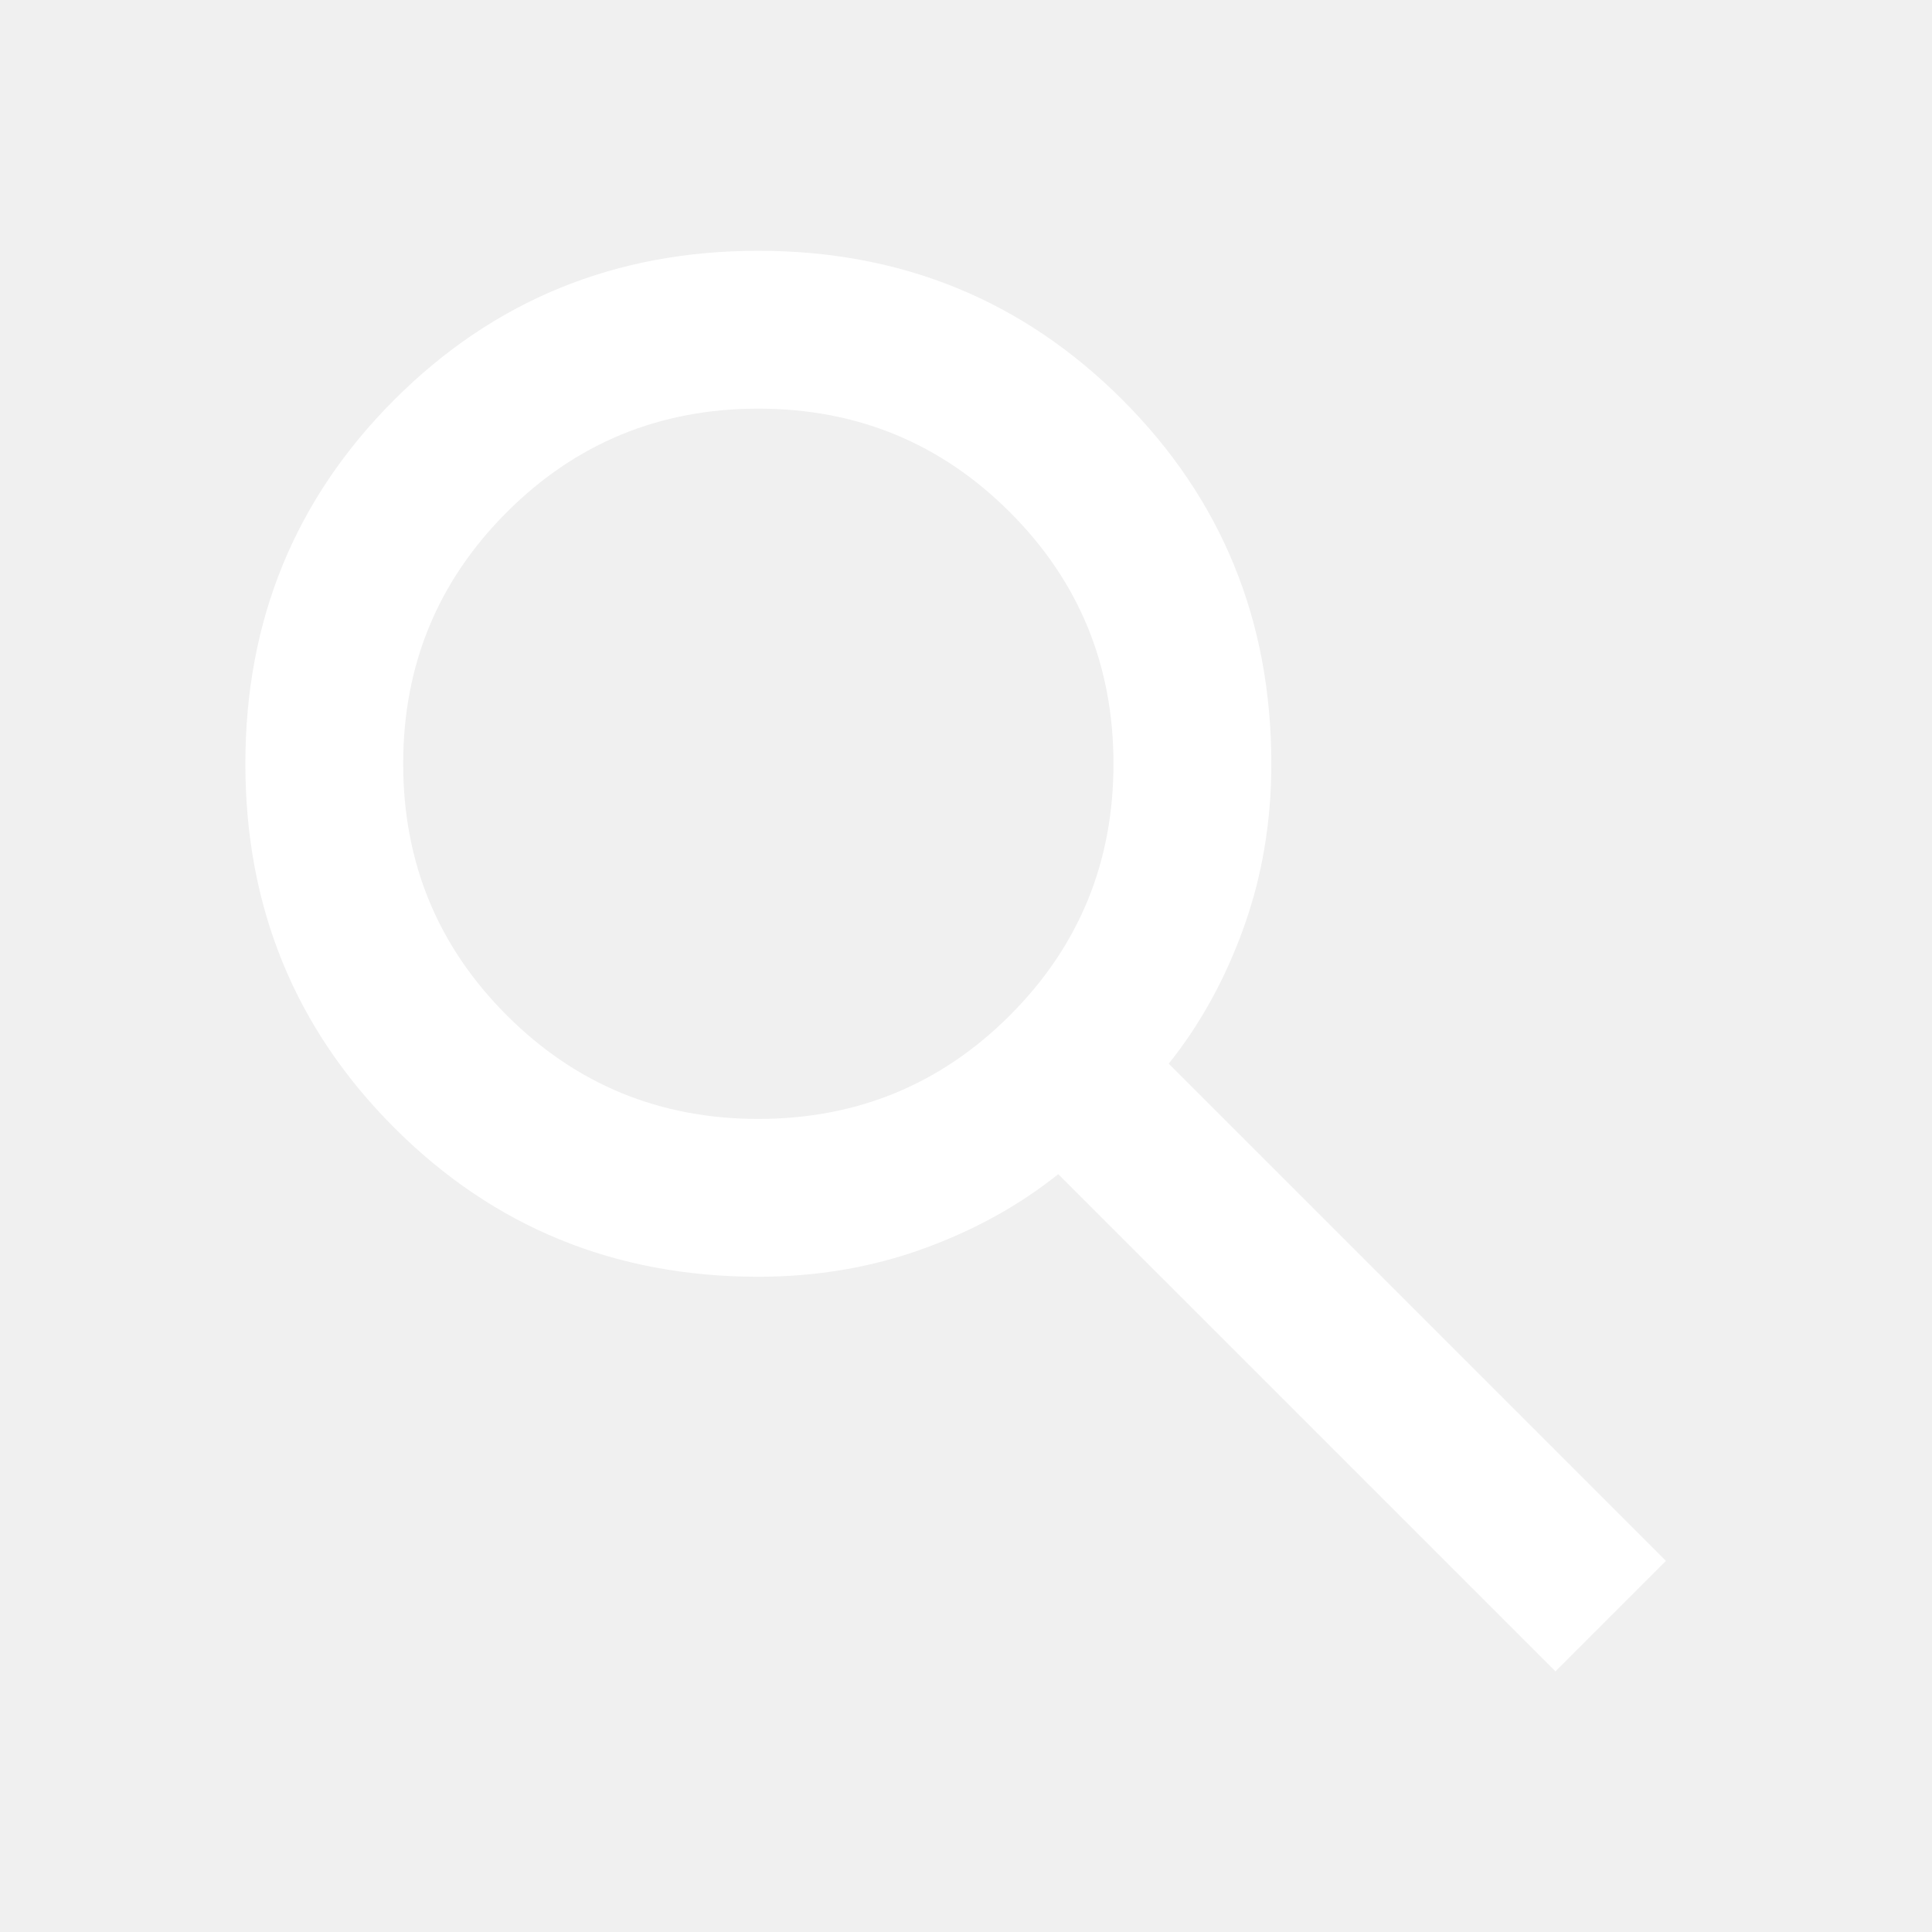
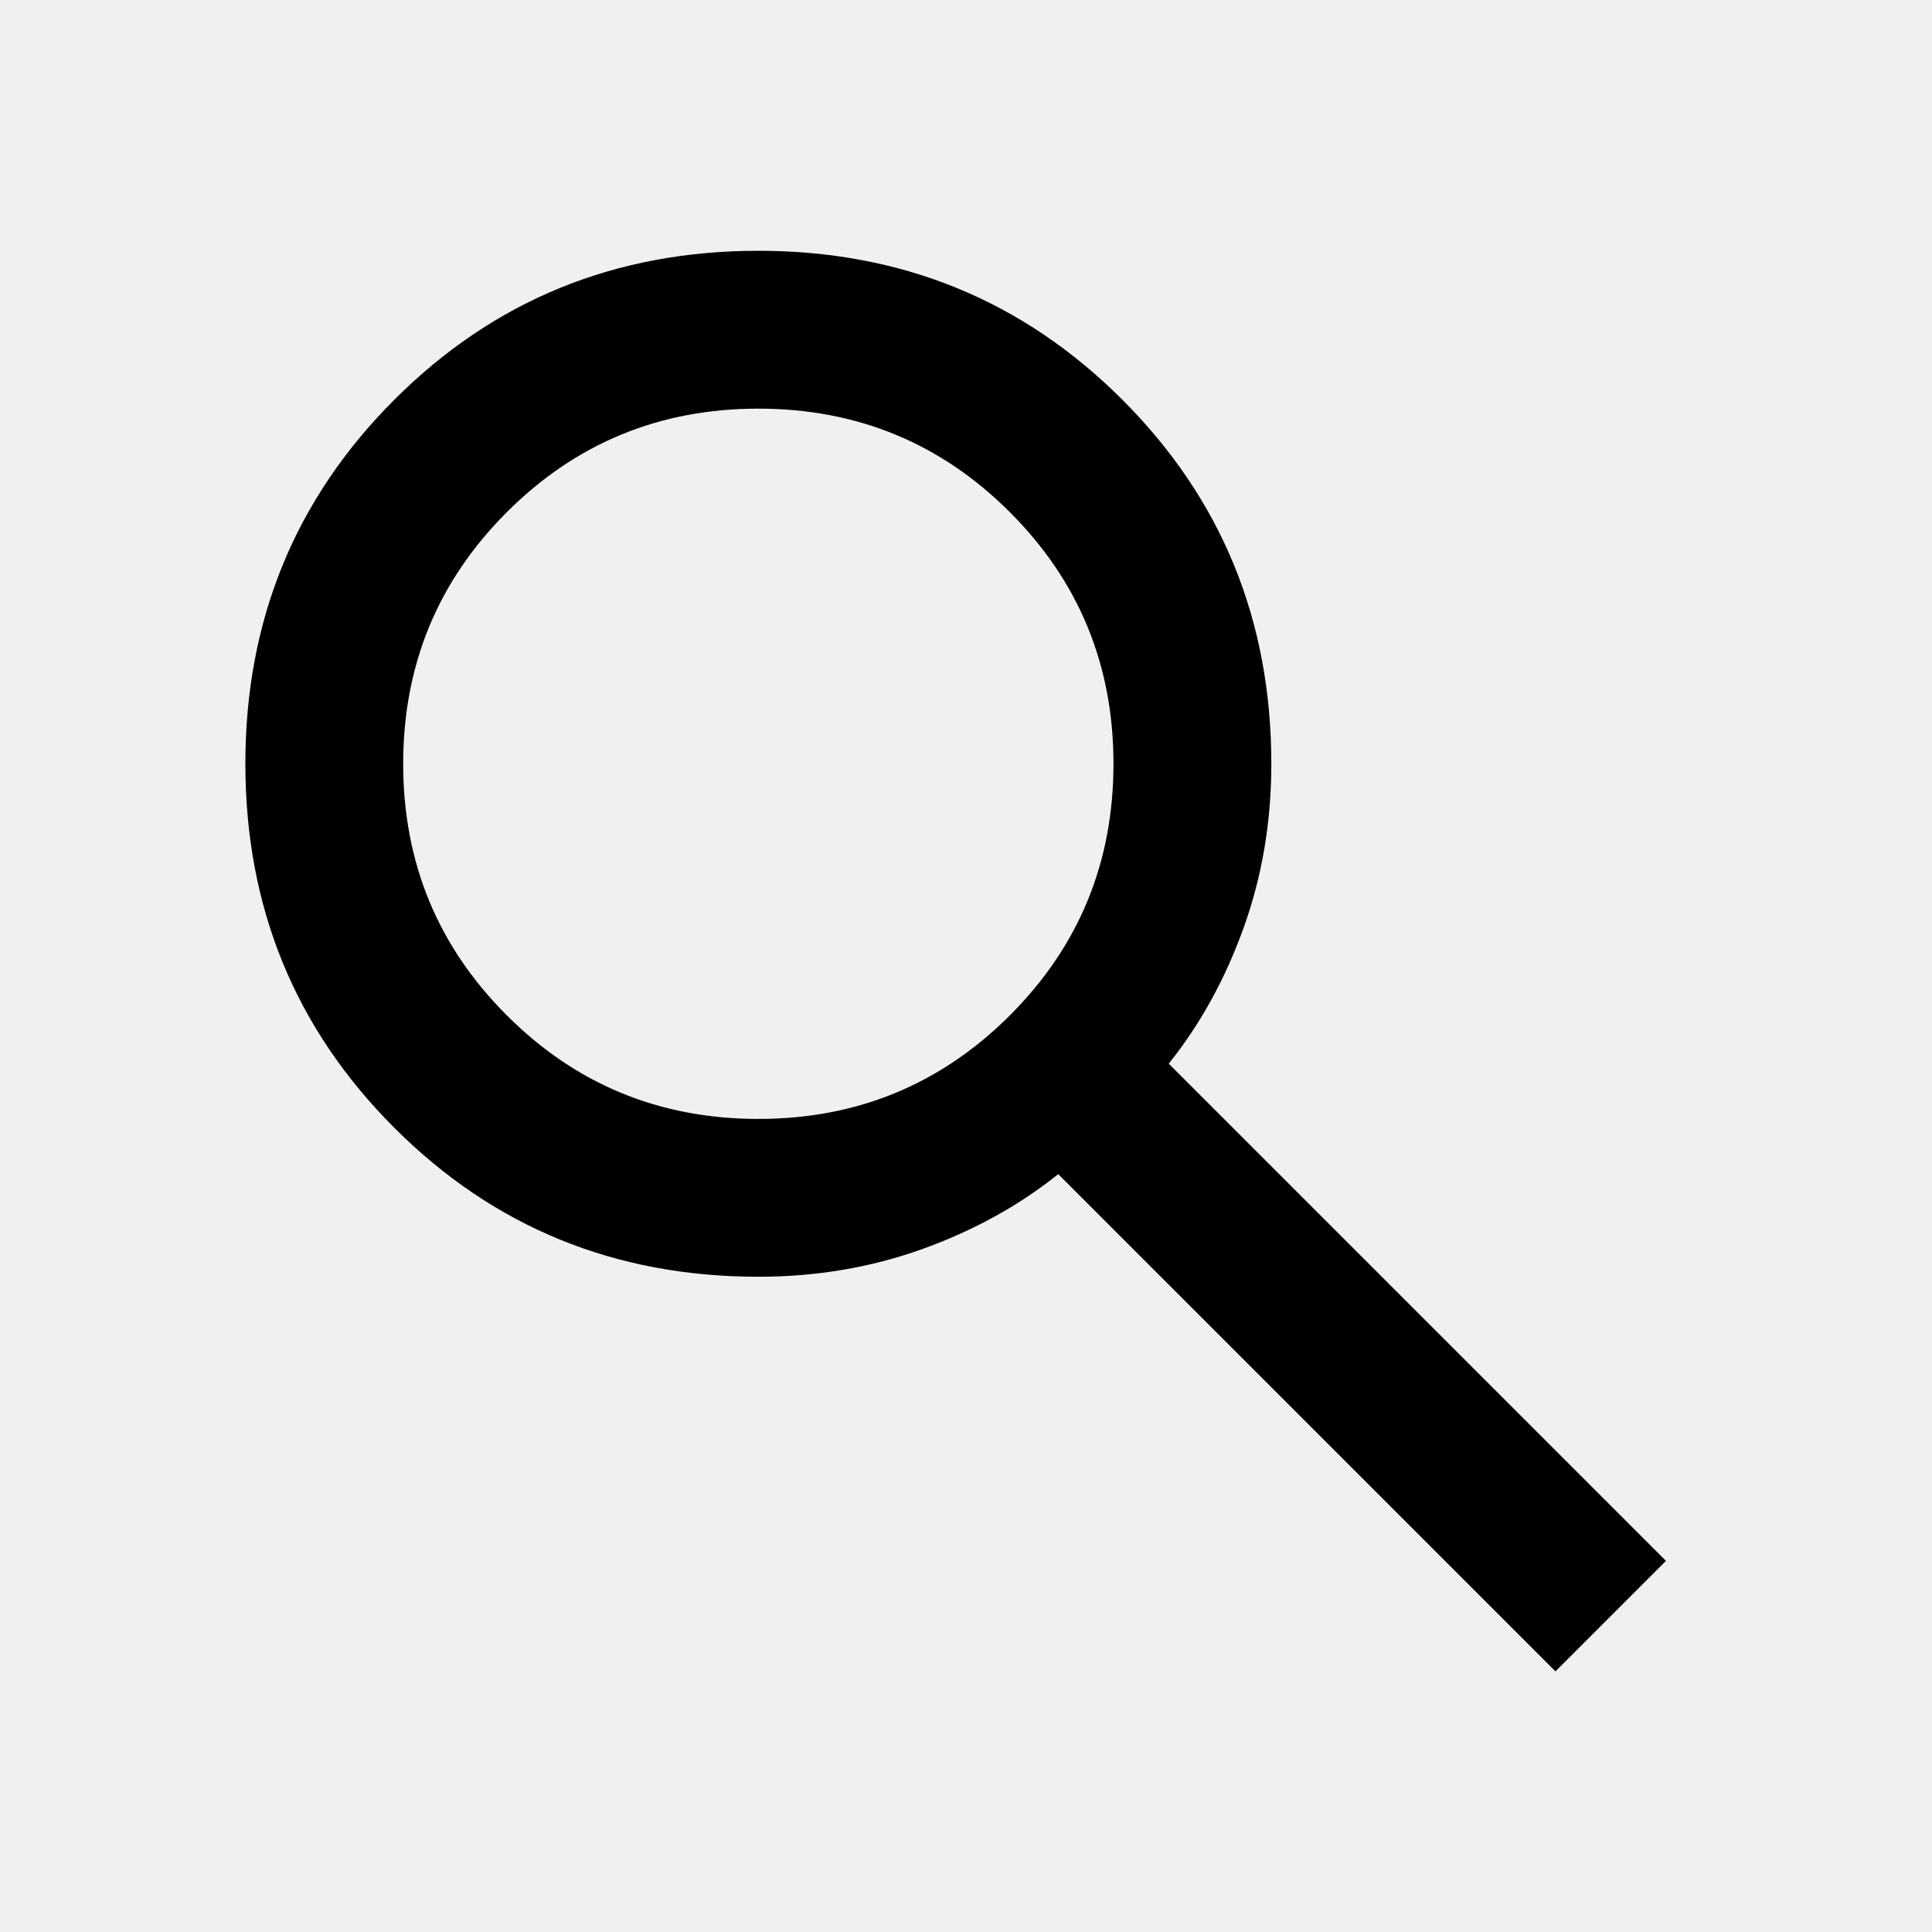
<svg xmlns="http://www.w3.org/2000/svg" width="51" height="51" viewBox="0 0 51 51" fill="none">
  <mask id="mask0_3344_7" style="mask-type:alpha" maskUnits="userSpaceOnUse" x="0" y="0" width="51" height="51">
    <rect x="0.227" y="0.37" width="50" height="50" fill="#D9D9D9" />
  </mask>
  <g mask="url(#mask0_3344_7)">
-     <path d="M41.06 44.12L27.935 30.995C26.893 31.828 25.695 32.488 24.341 32.974C22.987 33.46 21.546 33.703 20.018 33.703C16.233 33.703 13.03 32.393 10.409 29.771C7.787 27.15 6.477 23.947 6.477 20.162C6.477 16.377 7.787 13.174 10.409 10.552C13.03 7.931 16.233 6.62 20.018 6.62C23.803 6.62 27.006 7.931 29.628 10.552C32.249 13.174 33.56 16.377 33.56 20.162C33.56 21.69 33.317 23.131 32.831 24.485C32.345 25.839 31.685 27.037 30.852 28.078L43.977 41.203L41.06 44.12ZM20.018 29.537C22.622 29.537 24.836 28.625 26.659 26.802C28.482 24.98 29.393 22.766 29.393 20.162C29.393 17.558 28.482 15.344 26.659 13.521C24.836 11.698 22.622 10.787 20.018 10.787C17.414 10.787 15.2 11.698 13.378 13.521C11.555 15.344 10.643 17.558 10.643 20.162C10.643 22.766 11.555 24.98 13.378 26.802C15.2 28.625 17.414 29.537 20.018 29.537Z" fill="white" />
+     <path d="M41.06 44.12L27.935 30.995C26.893 31.828 25.695 32.488 24.341 32.974C22.987 33.46 21.546 33.703 20.018 33.703C16.233 33.703 13.03 32.393 10.409 29.771C7.787 27.15 6.477 23.947 6.477 20.162C6.477 16.377 7.787 13.174 10.409 10.552C13.03 7.931 16.233 6.62 20.018 6.62C23.803 6.62 27.006 7.931 29.628 10.552C32.249 13.174 33.56 16.377 33.56 20.162C33.56 21.69 33.317 23.131 32.831 24.485C32.345 25.839 31.685 27.037 30.852 28.078L43.977 41.203L41.06 44.12ZM20.018 29.537C22.622 29.537 24.836 28.625 26.659 26.802C28.482 24.98 29.393 22.766 29.393 20.162C29.393 17.558 28.482 15.344 26.659 13.521C24.836 11.698 22.622 10.787 20.018 10.787C17.414 10.787 15.2 11.698 13.378 13.521C11.555 15.344 10.643 17.558 10.643 20.162C10.643 22.766 11.555 24.98 13.378 26.802C15.2 28.625 17.414 29.537 20.018 29.537Z" fill="black" />
  </g>
</svg>
